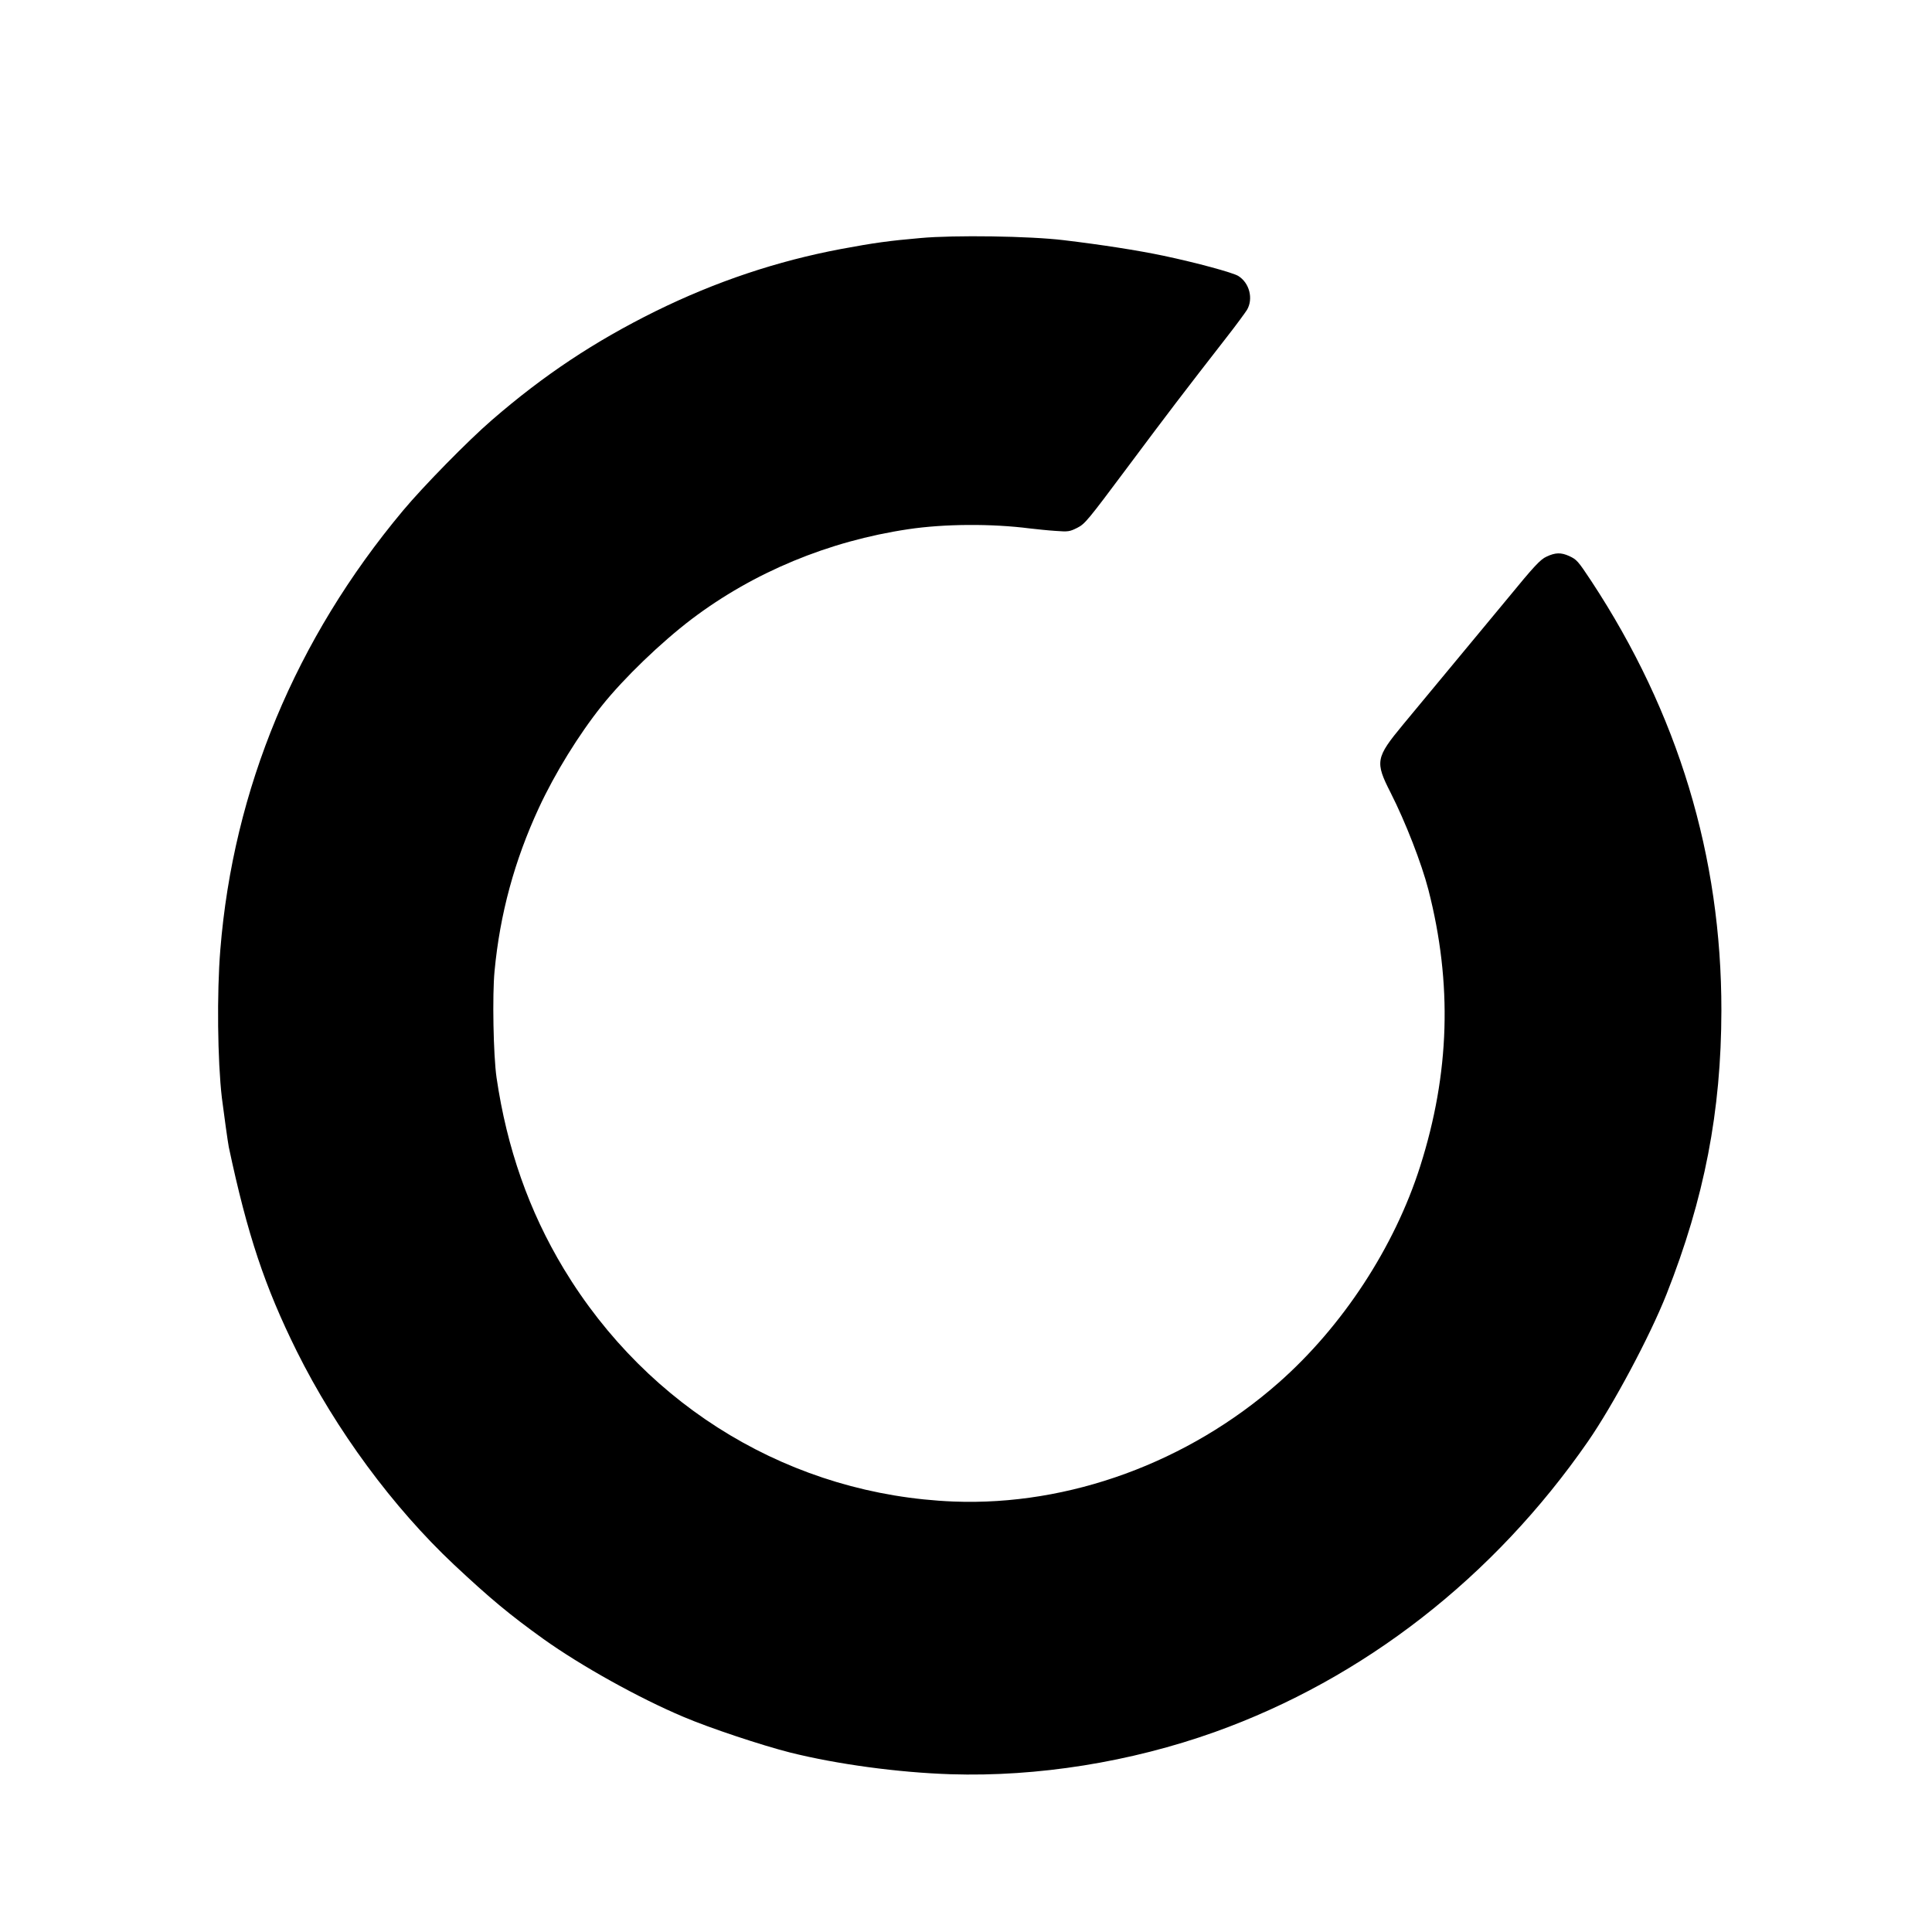
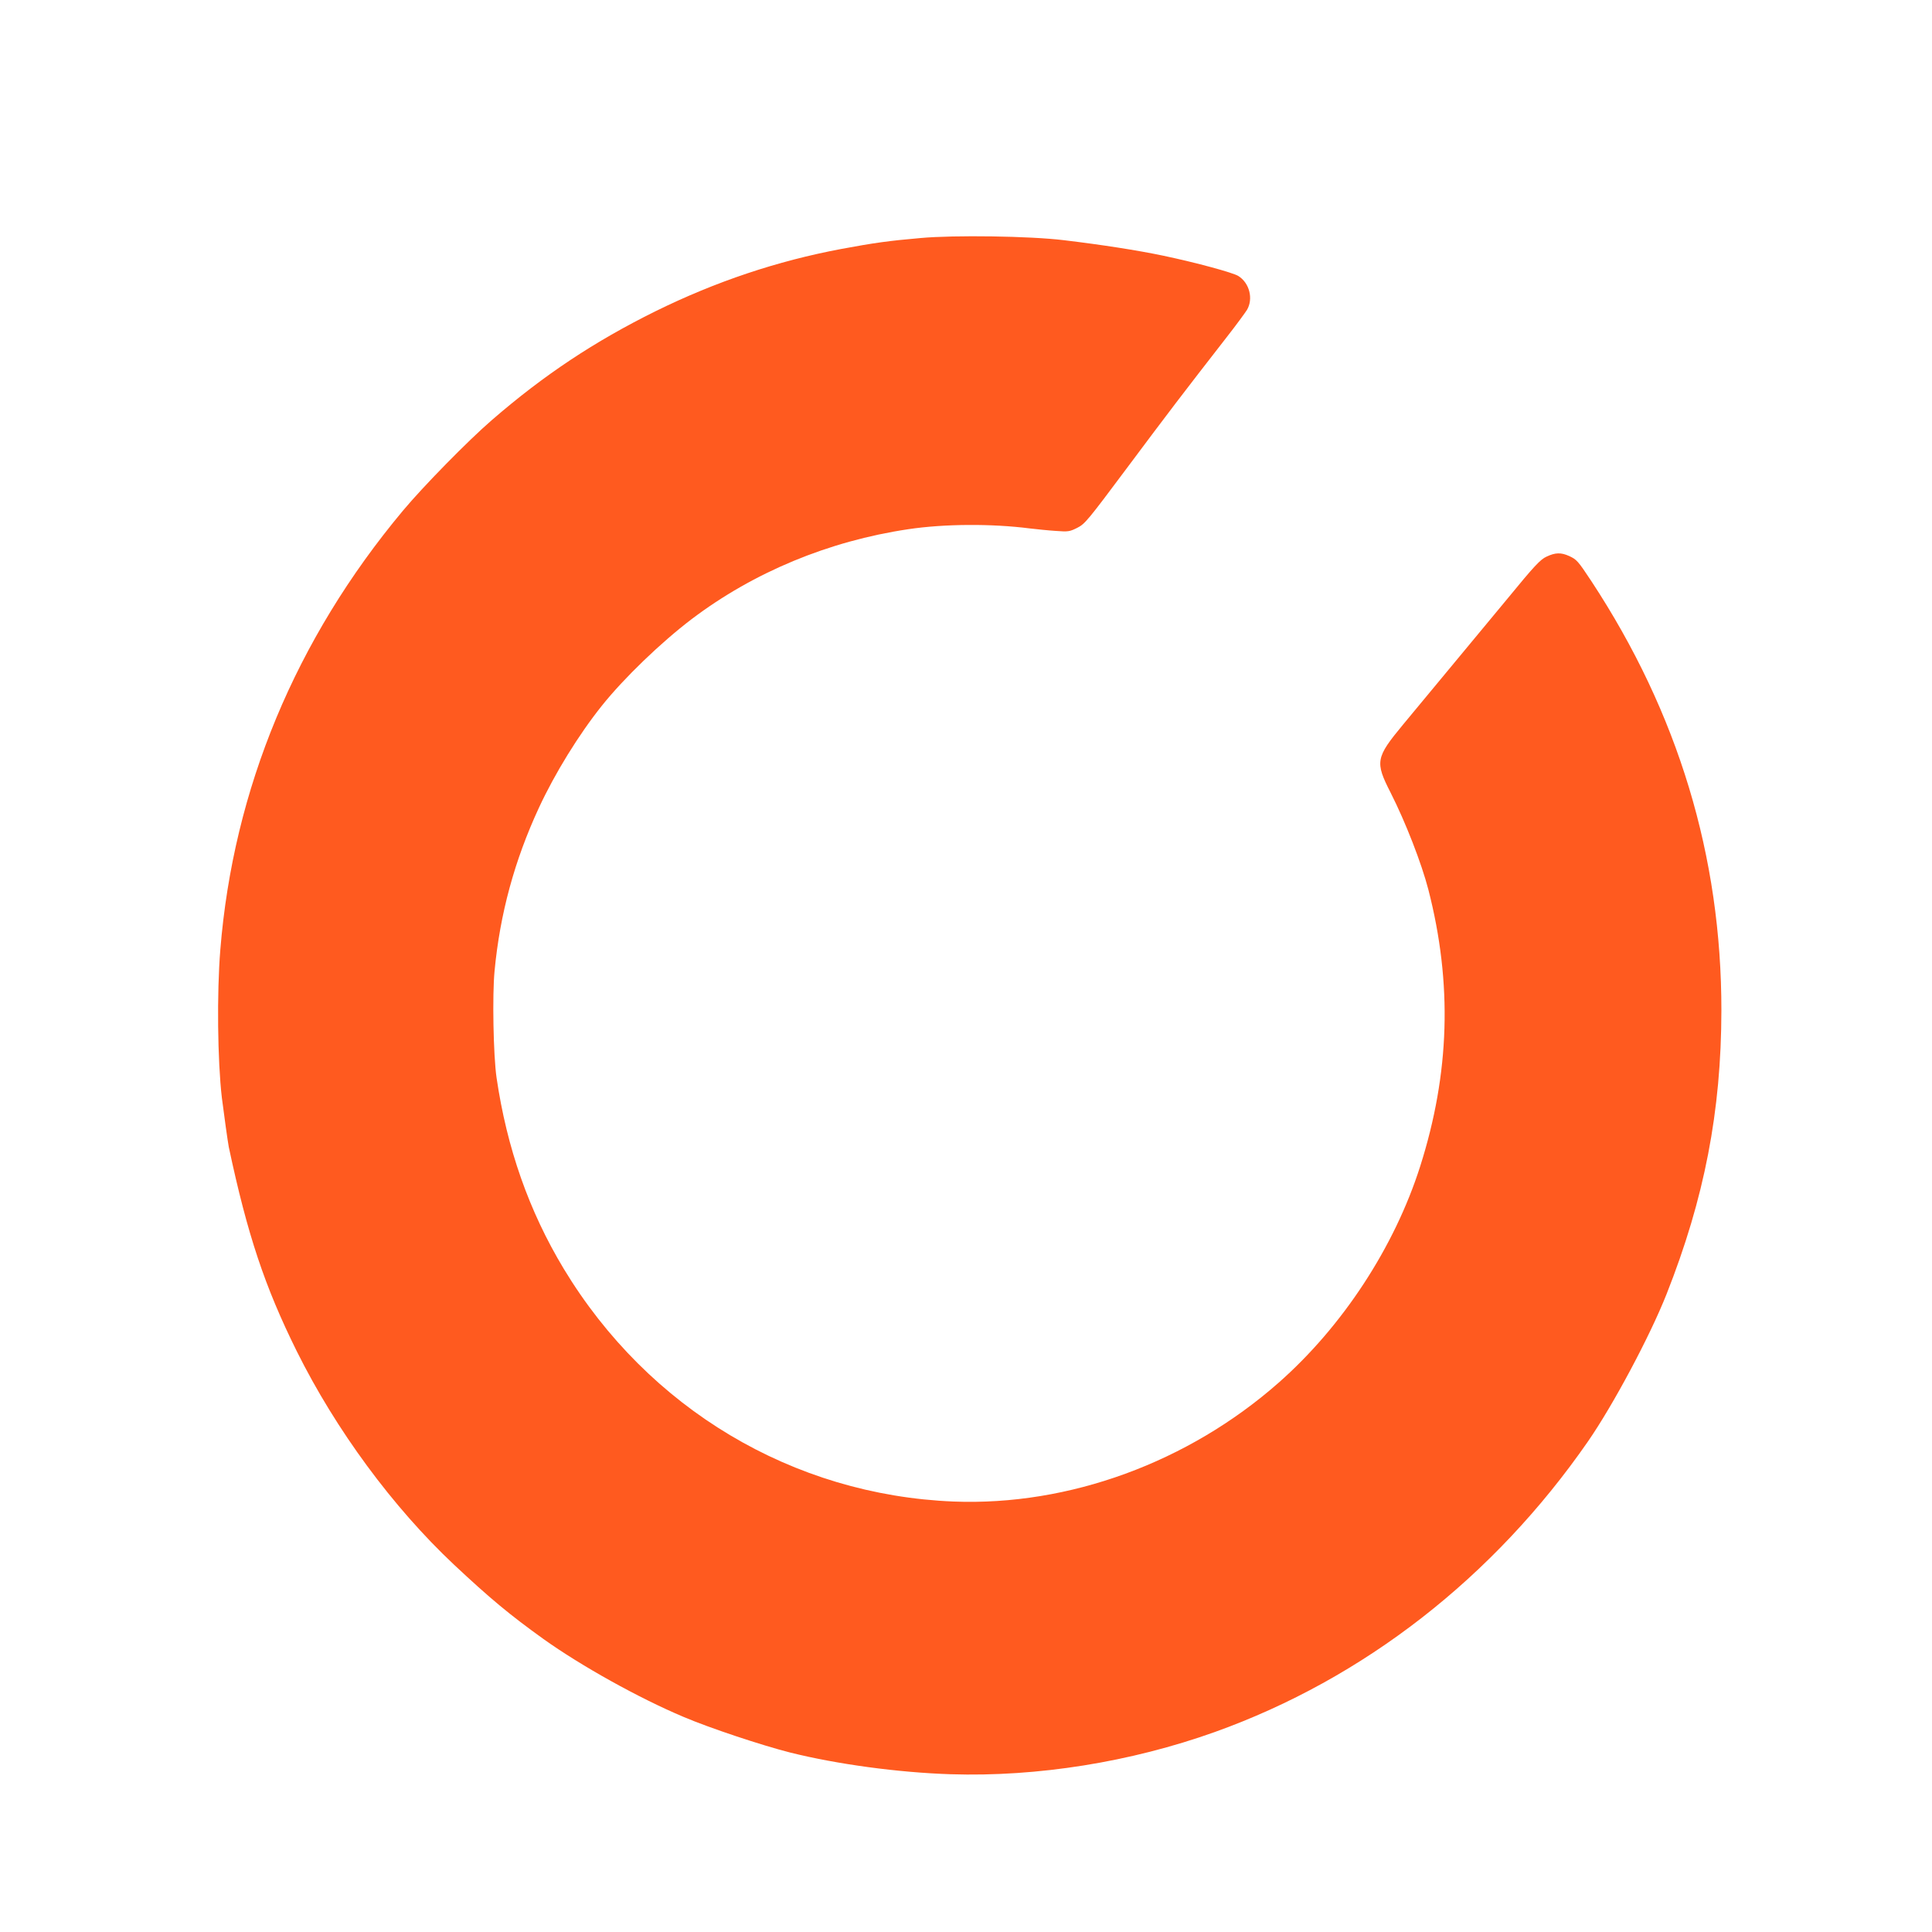
<svg xmlns="http://www.w3.org/2000/svg" version="1.0" width="1254pt" height="1254pt" viewBox="0 0 1254 1254" preserveAspectRatio="xMidYMid meet">
-   <g transform="translate(0,1254) scale(0.1,-0.1)" fill="#000000" stroke="none">
+   <g transform="translate(0,1254) scale(0.1,-0.1)" fill="#ff5a1f" stroke="none">
    <path d="M5975 10995 c-206 -18 -300 -31 -515 -71 -415 -78 -813 -211 -1205 -404 -396 -196 -725 -414 -1063 -707 -154 -133 -446 -431 -577 -588 -696 -833 -1101 -1806 -1185 -2850 -23 -283 -18 -719 10 -960 13 -103 39 -290 45 -320 121 -570 234 -907 441 -1325 254 -511 624 -1013 1021 -1386 235 -220 360 -324 580 -482 242 -173 618 -383 910 -506 169 -72 506 -184 691 -231 304 -76 702 -130 1042 -141 564 -18 1169 79 1715 274 966 346 1811 1004 2422 1886 164 237 402 683 510 956 246 622 355 1188 356 1840 1 1001 -281 1932 -844 2788 -88 133 -95 140 -144 163 -53 24 -90 23 -147 -4 -40 -18 -80 -61 -253 -272 -195 -236 -433 -523 -679 -819 -177 -214 -182 -241 -80 -441 97 -191 201 -459 245 -629 157 -611 139 -1192 -53 -1796 -167 -525 -504 -1039 -918 -1404 -589 -519 -1362 -801 -2110 -772 -1043 42 -1982 602 -2531 1511 -226 375 -369 783 -436 1240 -21 145 -28 537 -13 692 35 372 130 719 287 1058 104 225 261 479 410 665 143 179 383 410 583 562 402 304 888 506 1405 583 233 35 541 37 790 5 44 -5 119 -13 167 -16 81 -6 90 -5 140 20 50 25 70 50 318 382 283 379 364 485 651 854 62 79 121 160 133 179 42 72 16 175 -57 220 -36 22 -272 86 -485 131 -166 35 -404 72 -647 101 -222 27 -711 34 -930 14z" />
  </g>
</svg>
